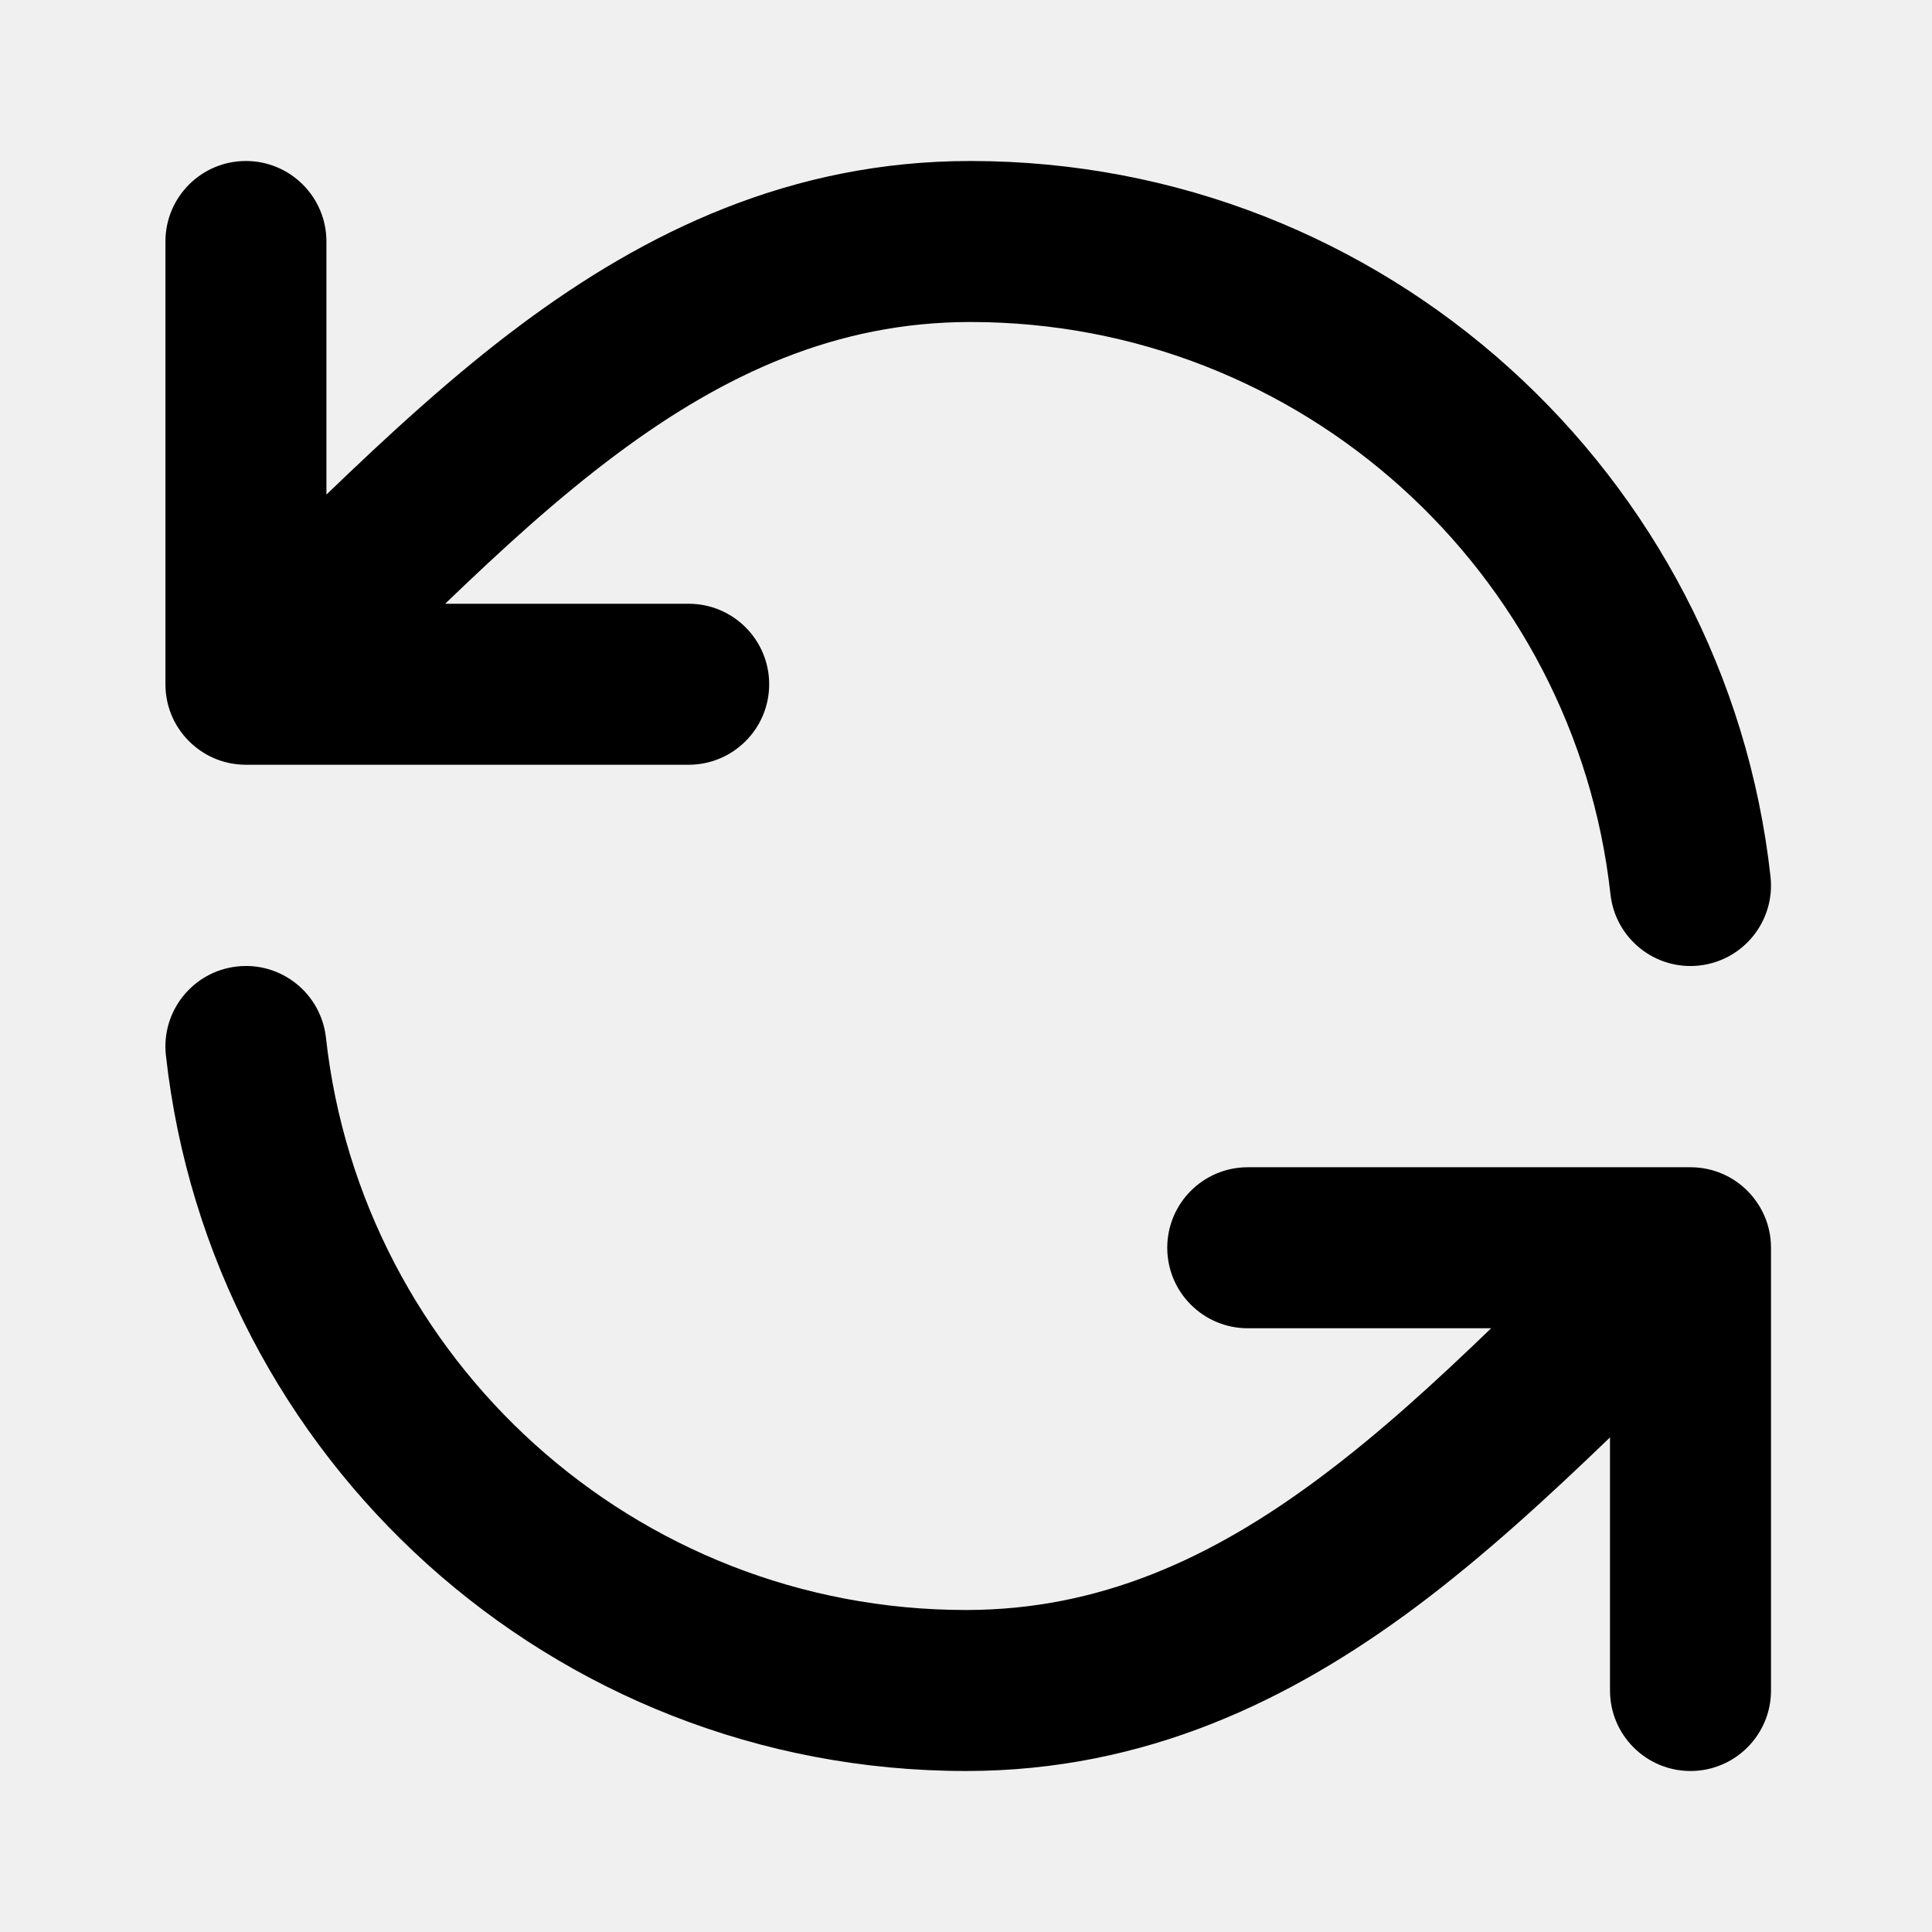
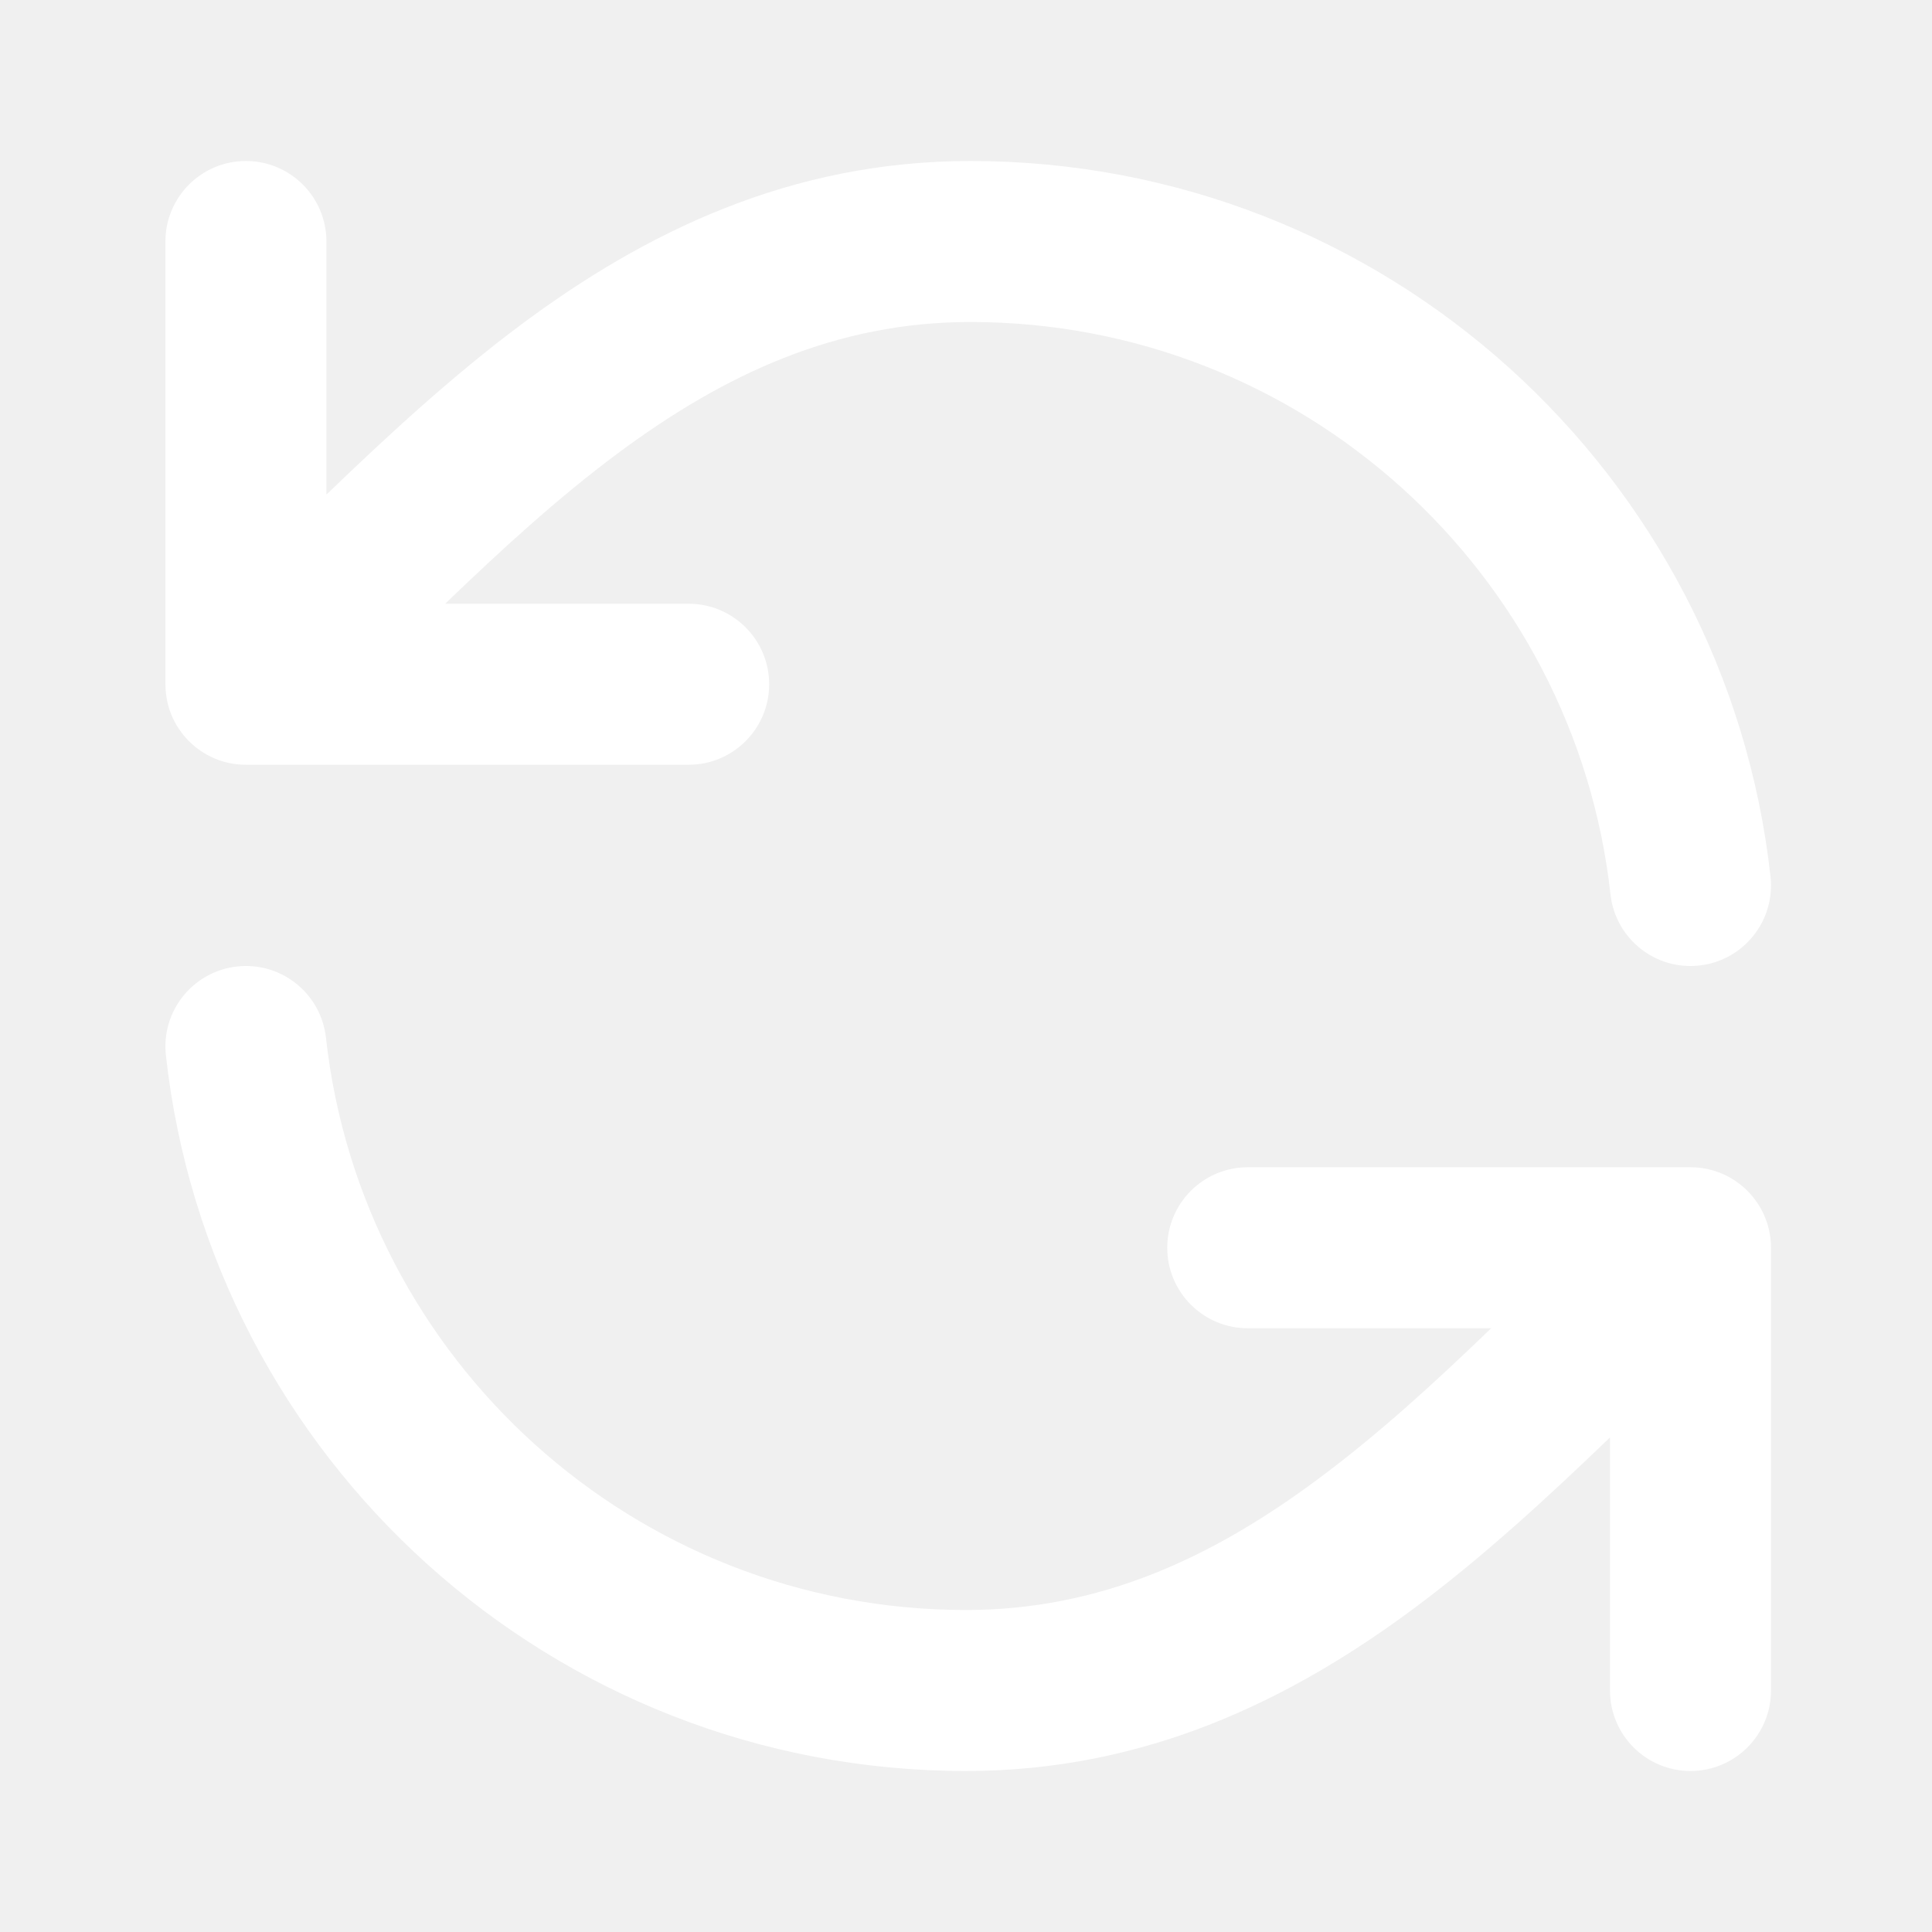
- <svg xmlns="http://www.w3.org/2000/svg" width="800px" height="800px" viewBox="0 0 24 24" fill="none">
-   <path d="M21.994 10.89C21.441 5.889 17.203 2 12.055 2C9.818 2 8.014 2.885 6.474 4.032C5.627 4.663 4.82 5.407 4.055 6.144V3C4.055 2.448 3.607 2 3.055 2C2.502 2 2.055 2.448 2.055 3V8.5C2.055 8.65 2.088 8.793 2.147 8.921C2.176 8.983 2.212 9.043 2.254 9.099C2.287 9.143 2.323 9.184 2.363 9.222C2.448 9.303 2.543 9.367 2.646 9.413C2.77 9.469 2.909 9.5 3.055 9.5H8.555C9.107 9.5 9.555 9.052 9.555 8.5C9.555 7.948 9.107 7.5 8.555 7.5H5.53C6.227 6.83 6.918 6.195 7.668 5.636C9.001 4.644 10.393 4 12.055 4C16.172 4 19.564 7.111 20.006 11.11C20.067 11.659 20.561 12.055 21.11 11.994C21.659 11.933 22.054 11.439 21.994 10.89Z" fill="#000000" />
-   <path d="M2.061 13.11C2.614 18.111 6.852 22 12 22C14.236 22 16.04 21.115 17.581 19.968C18.427 19.337 19.235 18.593 20 17.856V21C20 21.552 20.448 22 21 22C21.552 22 22 21.552 22 21V15.5C22 15.35 21.967 15.207 21.907 15.079C21.878 15.017 21.843 14.957 21.8 14.901C21.768 14.857 21.731 14.816 21.692 14.778C21.607 14.697 21.511 14.633 21.409 14.587C21.284 14.531 21.146 14.5 21 14.5H15.5C14.948 14.5 14.5 14.948 14.5 15.5C14.5 16.052 14.948 16.5 15.5 16.5H18.524C17.828 17.17 17.137 17.805 16.386 18.364C15.054 19.356 13.662 20 12 20C7.883 20 4.491 16.889 4.049 12.89C3.988 12.341 3.494 11.945 2.945 12.006C2.396 12.067 2 12.561 2.061 13.11Z" fill="#000000" />
+ <svg xmlns="http://www.w3.org/2000/svg" width="30px" height="30px" viewBox="0 0 24 24" fill="none">
+   <path d="M21.994 10.89C21.441 5.889 17.203 2 12.055 2C9.818 2 8.014 2.885 6.474 4.032C5.627 4.663 4.82 5.407 4.055 6.144V3C4.055 2.448 3.607 2 3.055 2C2.502 2 2.055 2.448 2.055 3V8.5C2.055 8.65 2.088 8.793 2.147 8.921C2.176 8.983 2.212 9.043 2.254 9.099C2.287 9.143 2.323 9.184 2.363 9.222C2.448 9.303 2.543 9.367 2.646 9.413C2.77 9.469 2.909 9.5 3.055 9.5H8.555C9.107 9.5 9.555 9.052 9.555 8.5C9.555 7.948 9.107 7.5 8.555 7.5H5.53C6.227 6.83 6.918 6.195 7.668 5.636C9.001 4.644 10.393 4 12.055 4C16.172 4 19.564 7.111 20.006 11.11C20.067 11.659 20.561 12.055 21.11 11.994C21.659 11.933 22.054 11.439 21.994 10.89Z" fill="#ffffff" />
+   <path d="M2.061 13.11C2.614 18.111 6.852 22 12 22C14.236 22 16.04 21.115 17.581 19.968C18.427 19.337 19.235 18.593 20 17.856V21C20 21.552 20.448 22 21 22C21.552 22 22 21.552 22 21V15.5C22 15.35 21.967 15.207 21.907 15.079C21.878 15.017 21.843 14.957 21.8 14.901C21.768 14.857 21.731 14.816 21.692 14.778C21.607 14.697 21.511 14.633 21.409 14.587C21.284 14.531 21.146 14.5 21 14.5H15.5C14.948 14.5 14.5 14.948 14.5 15.5C14.5 16.052 14.948 16.5 15.5 16.5H18.524C17.828 17.17 17.137 17.805 16.386 18.364C15.054 19.356 13.662 20 12 20C7.883 20 4.491 16.889 4.049 12.89C3.988 12.341 3.494 11.945 2.945 12.006C2.396 12.067 2 12.561 2.061 13.11Z" fill="#ffffff" />
</svg>
